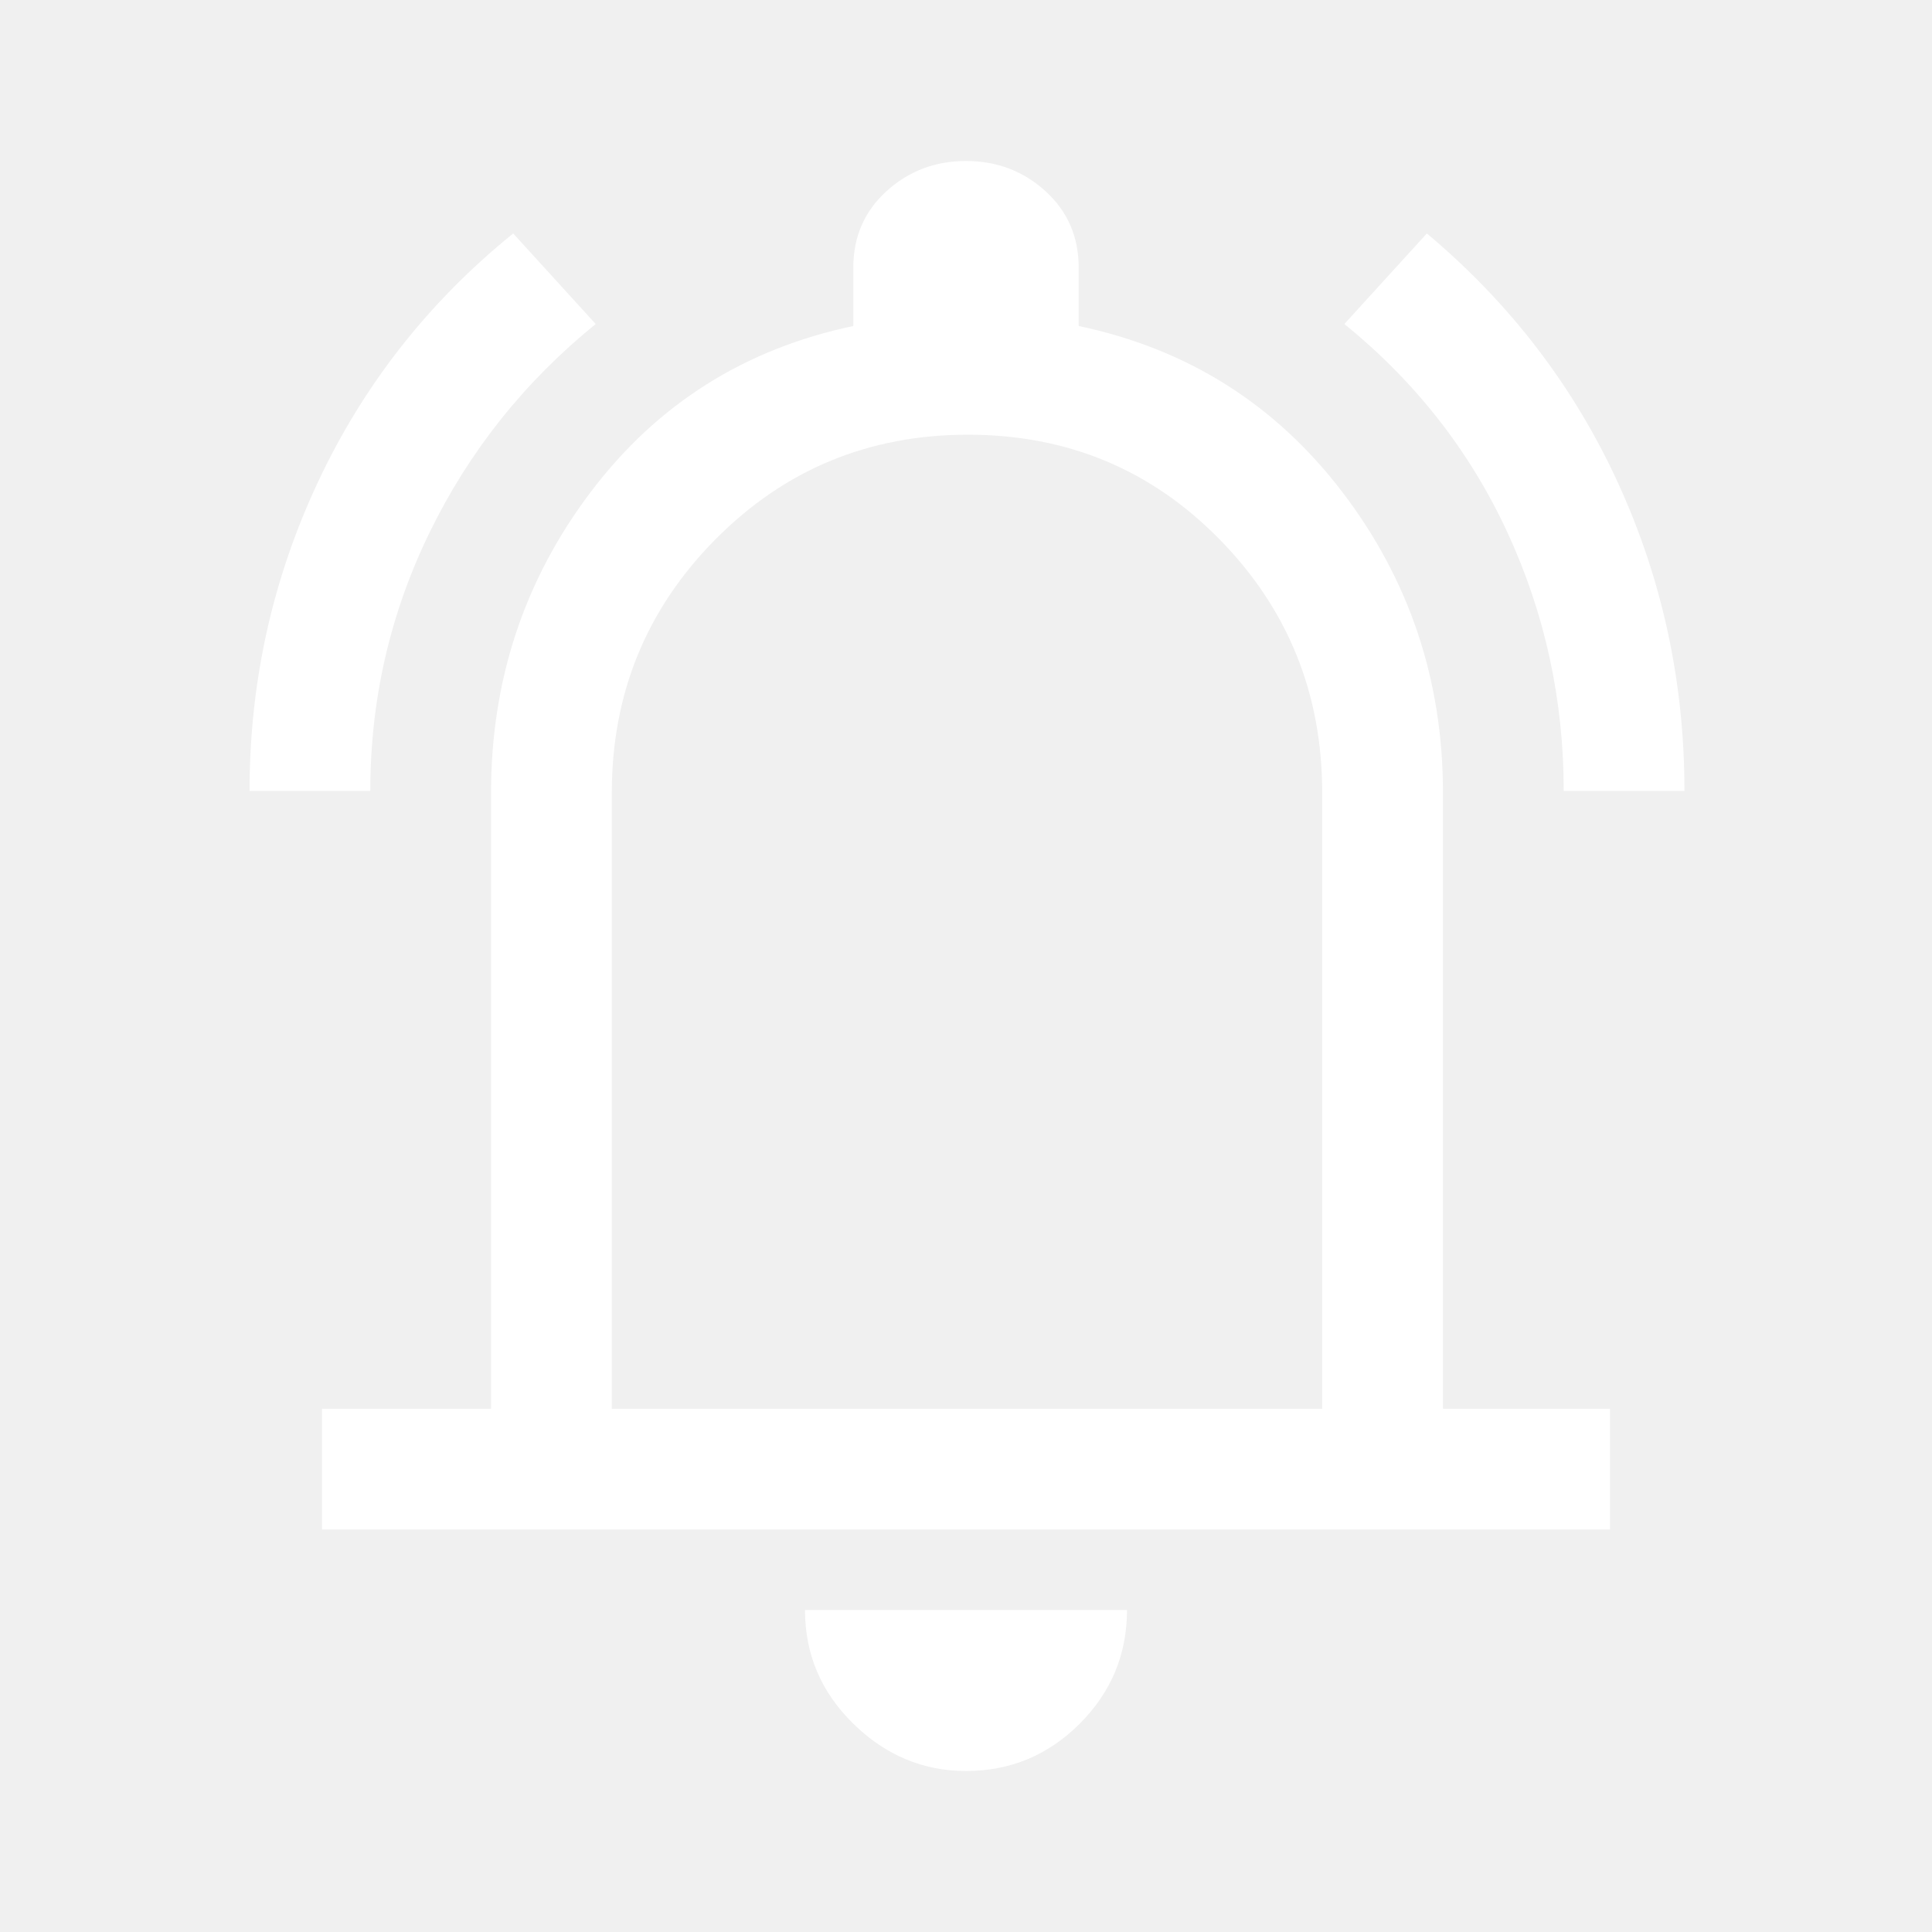
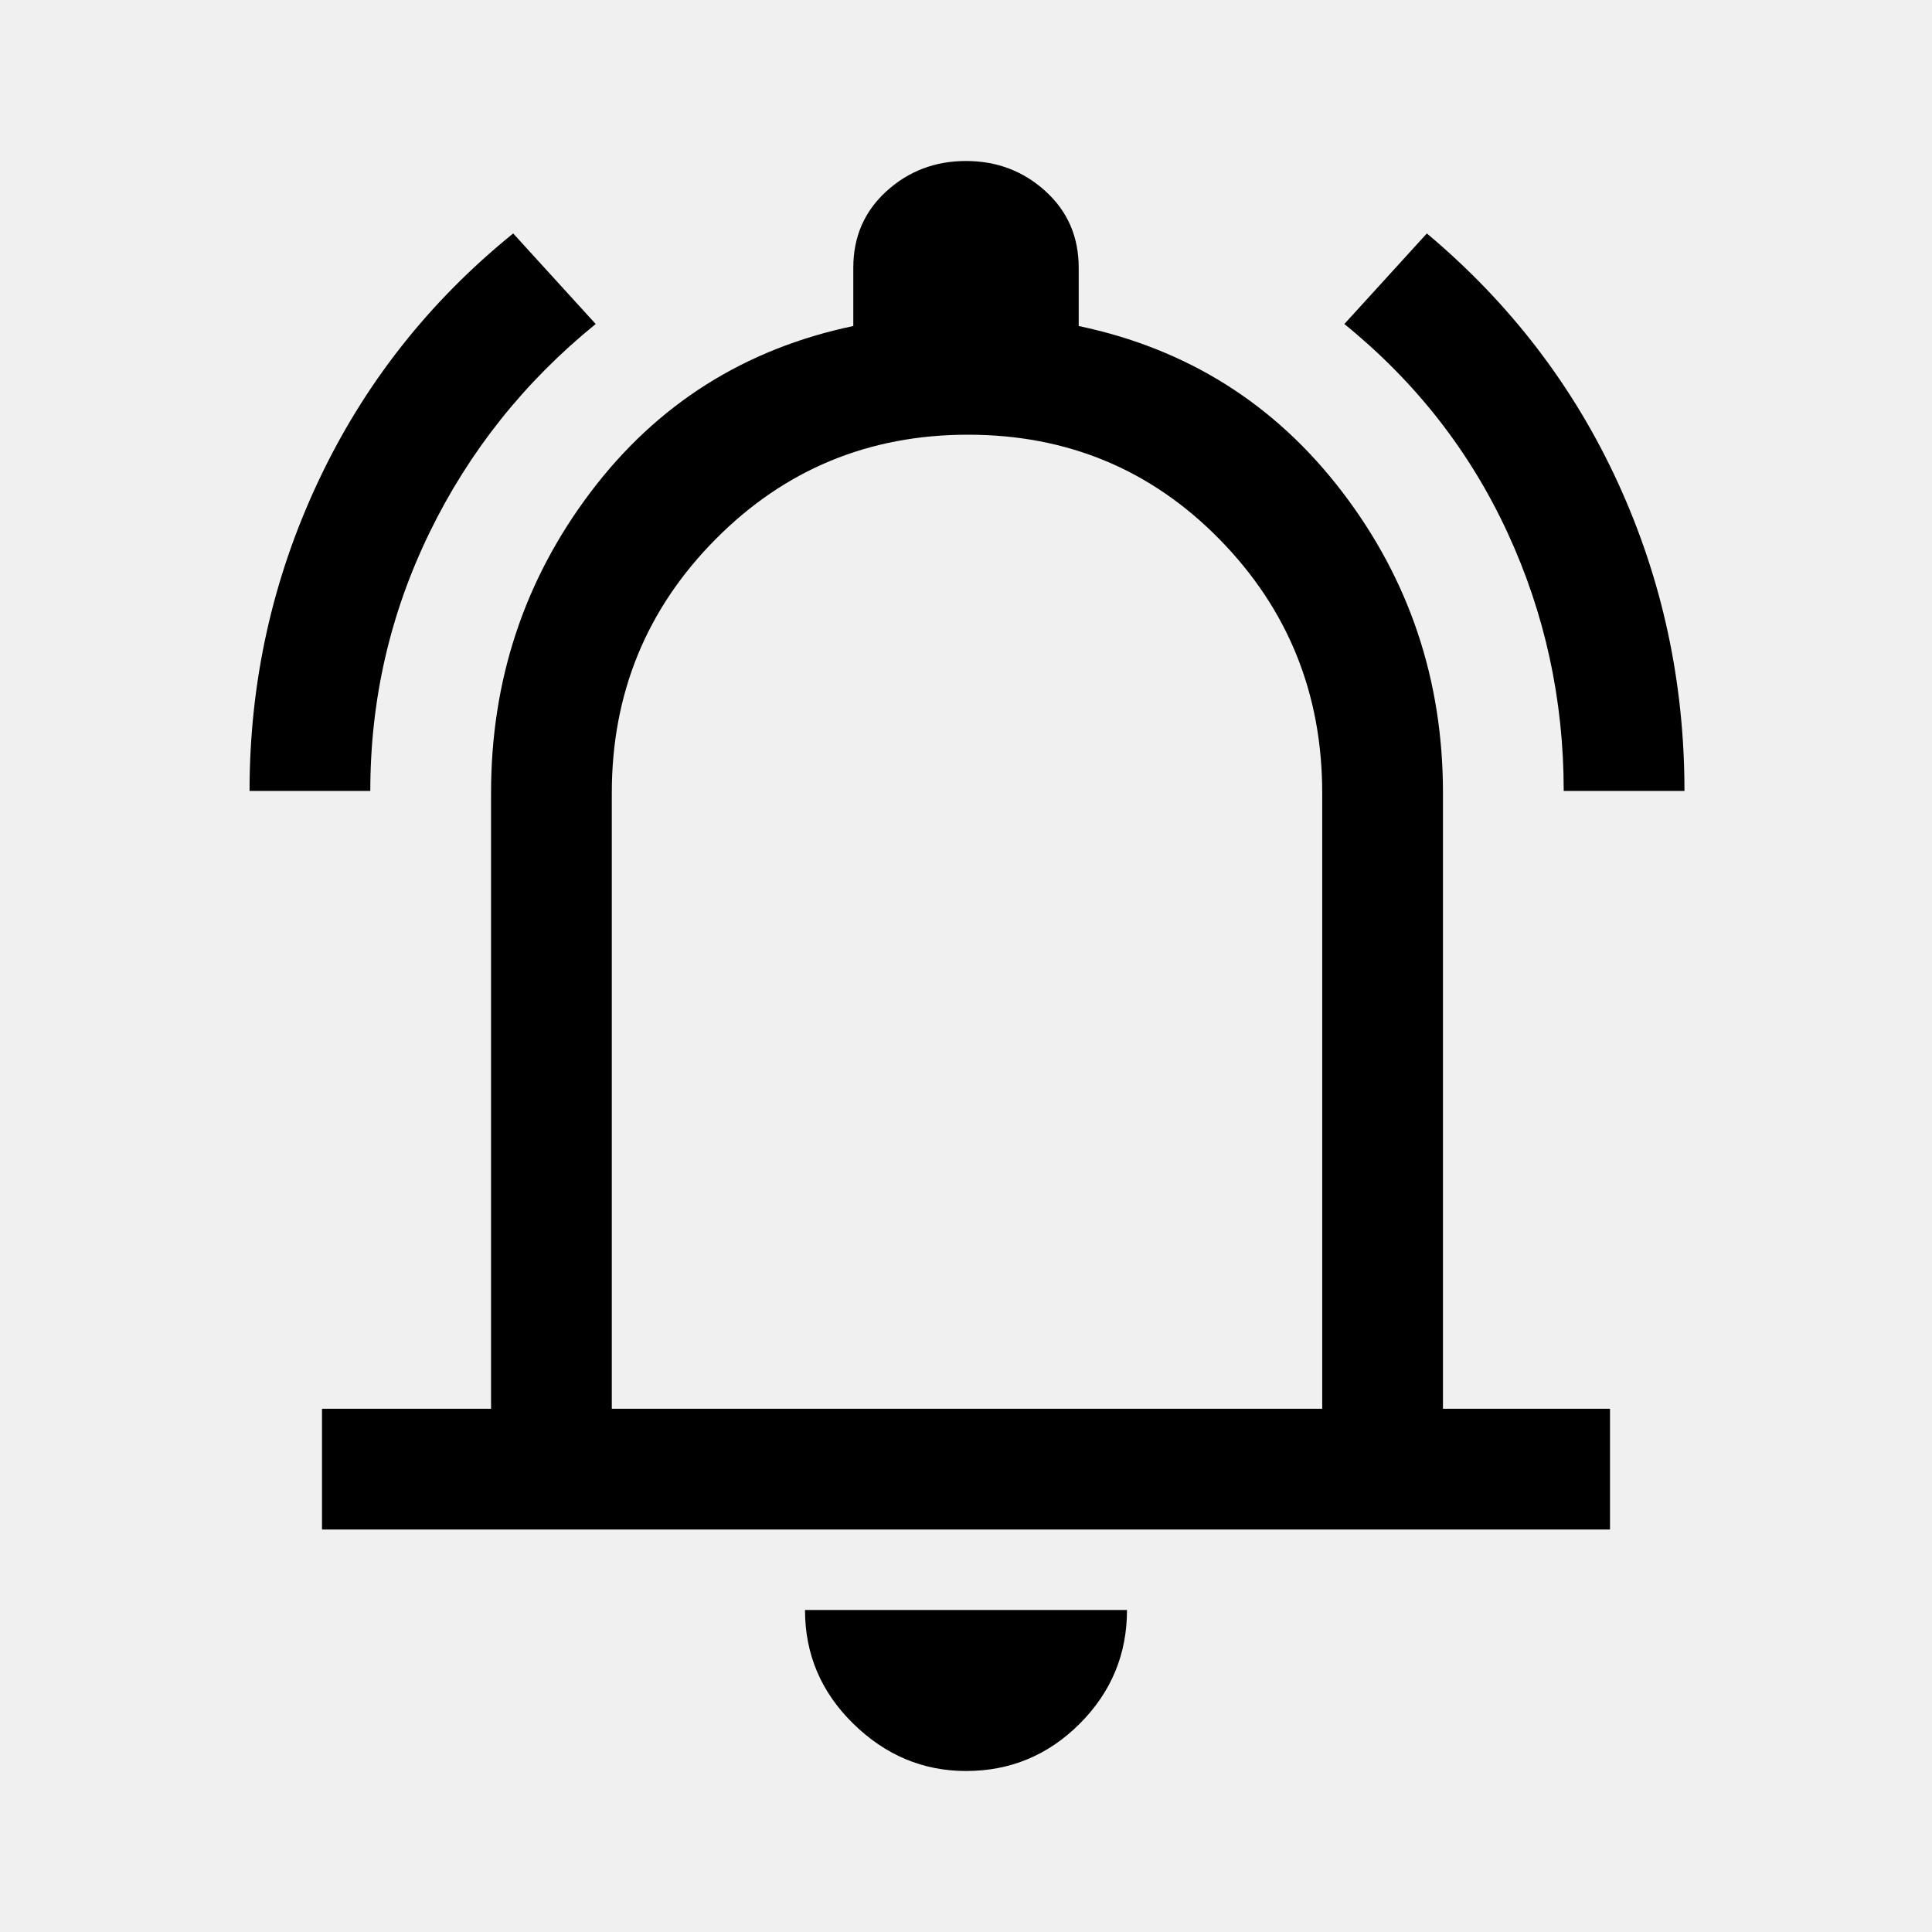
<svg xmlns="http://www.w3.org/2000/svg" height="48" width="48">
-   <path d="M6.2 19.65q0-4.05 1.7-7.675T12.75 5.8l2.05 2.25q-2.65 2.15-4.125 5.175T9.2 19.65Zm32.65 0q0-3.4-1.4-6.425T33.4 8.05l2.05-2.25q3.1 2.6 4.75 6.2t1.65 7.65ZM8 38v-3h4.2V19.7q0-4.2 2.475-7.475Q17.15 8.95 21.2 8.1V6.65q0-1.15.825-1.9T24 4q1.15 0 1.975.75.825.75.825 1.9V8.1q4.05.85 6.55 4.125t2.5 7.475V35H40v3Zm16-14.75ZM24 44q-1.6 0-2.8-1.175Q20 41.65 20 40h8q0 1.65-1.175 2.825Q25.65 44 24 44Zm-8.8-9h17.65V19.7q0-3.7-2.55-6.3-2.55-2.6-6.25-2.6t-6.275 2.6Q15.2 16 15.2 19.7Z" fill="#FFFFFF" />
+   <path d="M6.2 19.65q0-4.05 1.7-7.675T12.75 5.8l2.05 2.25q-2.65 2.15-4.125 5.175T9.2 19.65Zm32.65 0q0-3.4-1.4-6.425T33.4 8.05l2.05-2.25q3.1 2.6 4.75 6.2t1.65 7.65ZM8 38v-3h4.2V19.7q0-4.2 2.475-7.475Q17.15 8.95 21.2 8.1V6.65q0-1.15.825-1.9T24 4q1.15 0 1.975.75.825.75.825 1.9V8.1q4.05.85 6.55 4.125t2.5 7.475V35H40v3Zm16-14.75ZM24 44q-1.6 0-2.8-1.175Q20 41.65 20 40h8q0 1.65-1.175 2.825Q25.65 44 24 44Zm-8.8-9h17.65V19.7q0-3.7-2.55-6.3-2.55-2.6-6.25-2.6t-6.275 2.6Q15.2 16 15.2 19.7Z" />
</svg>
